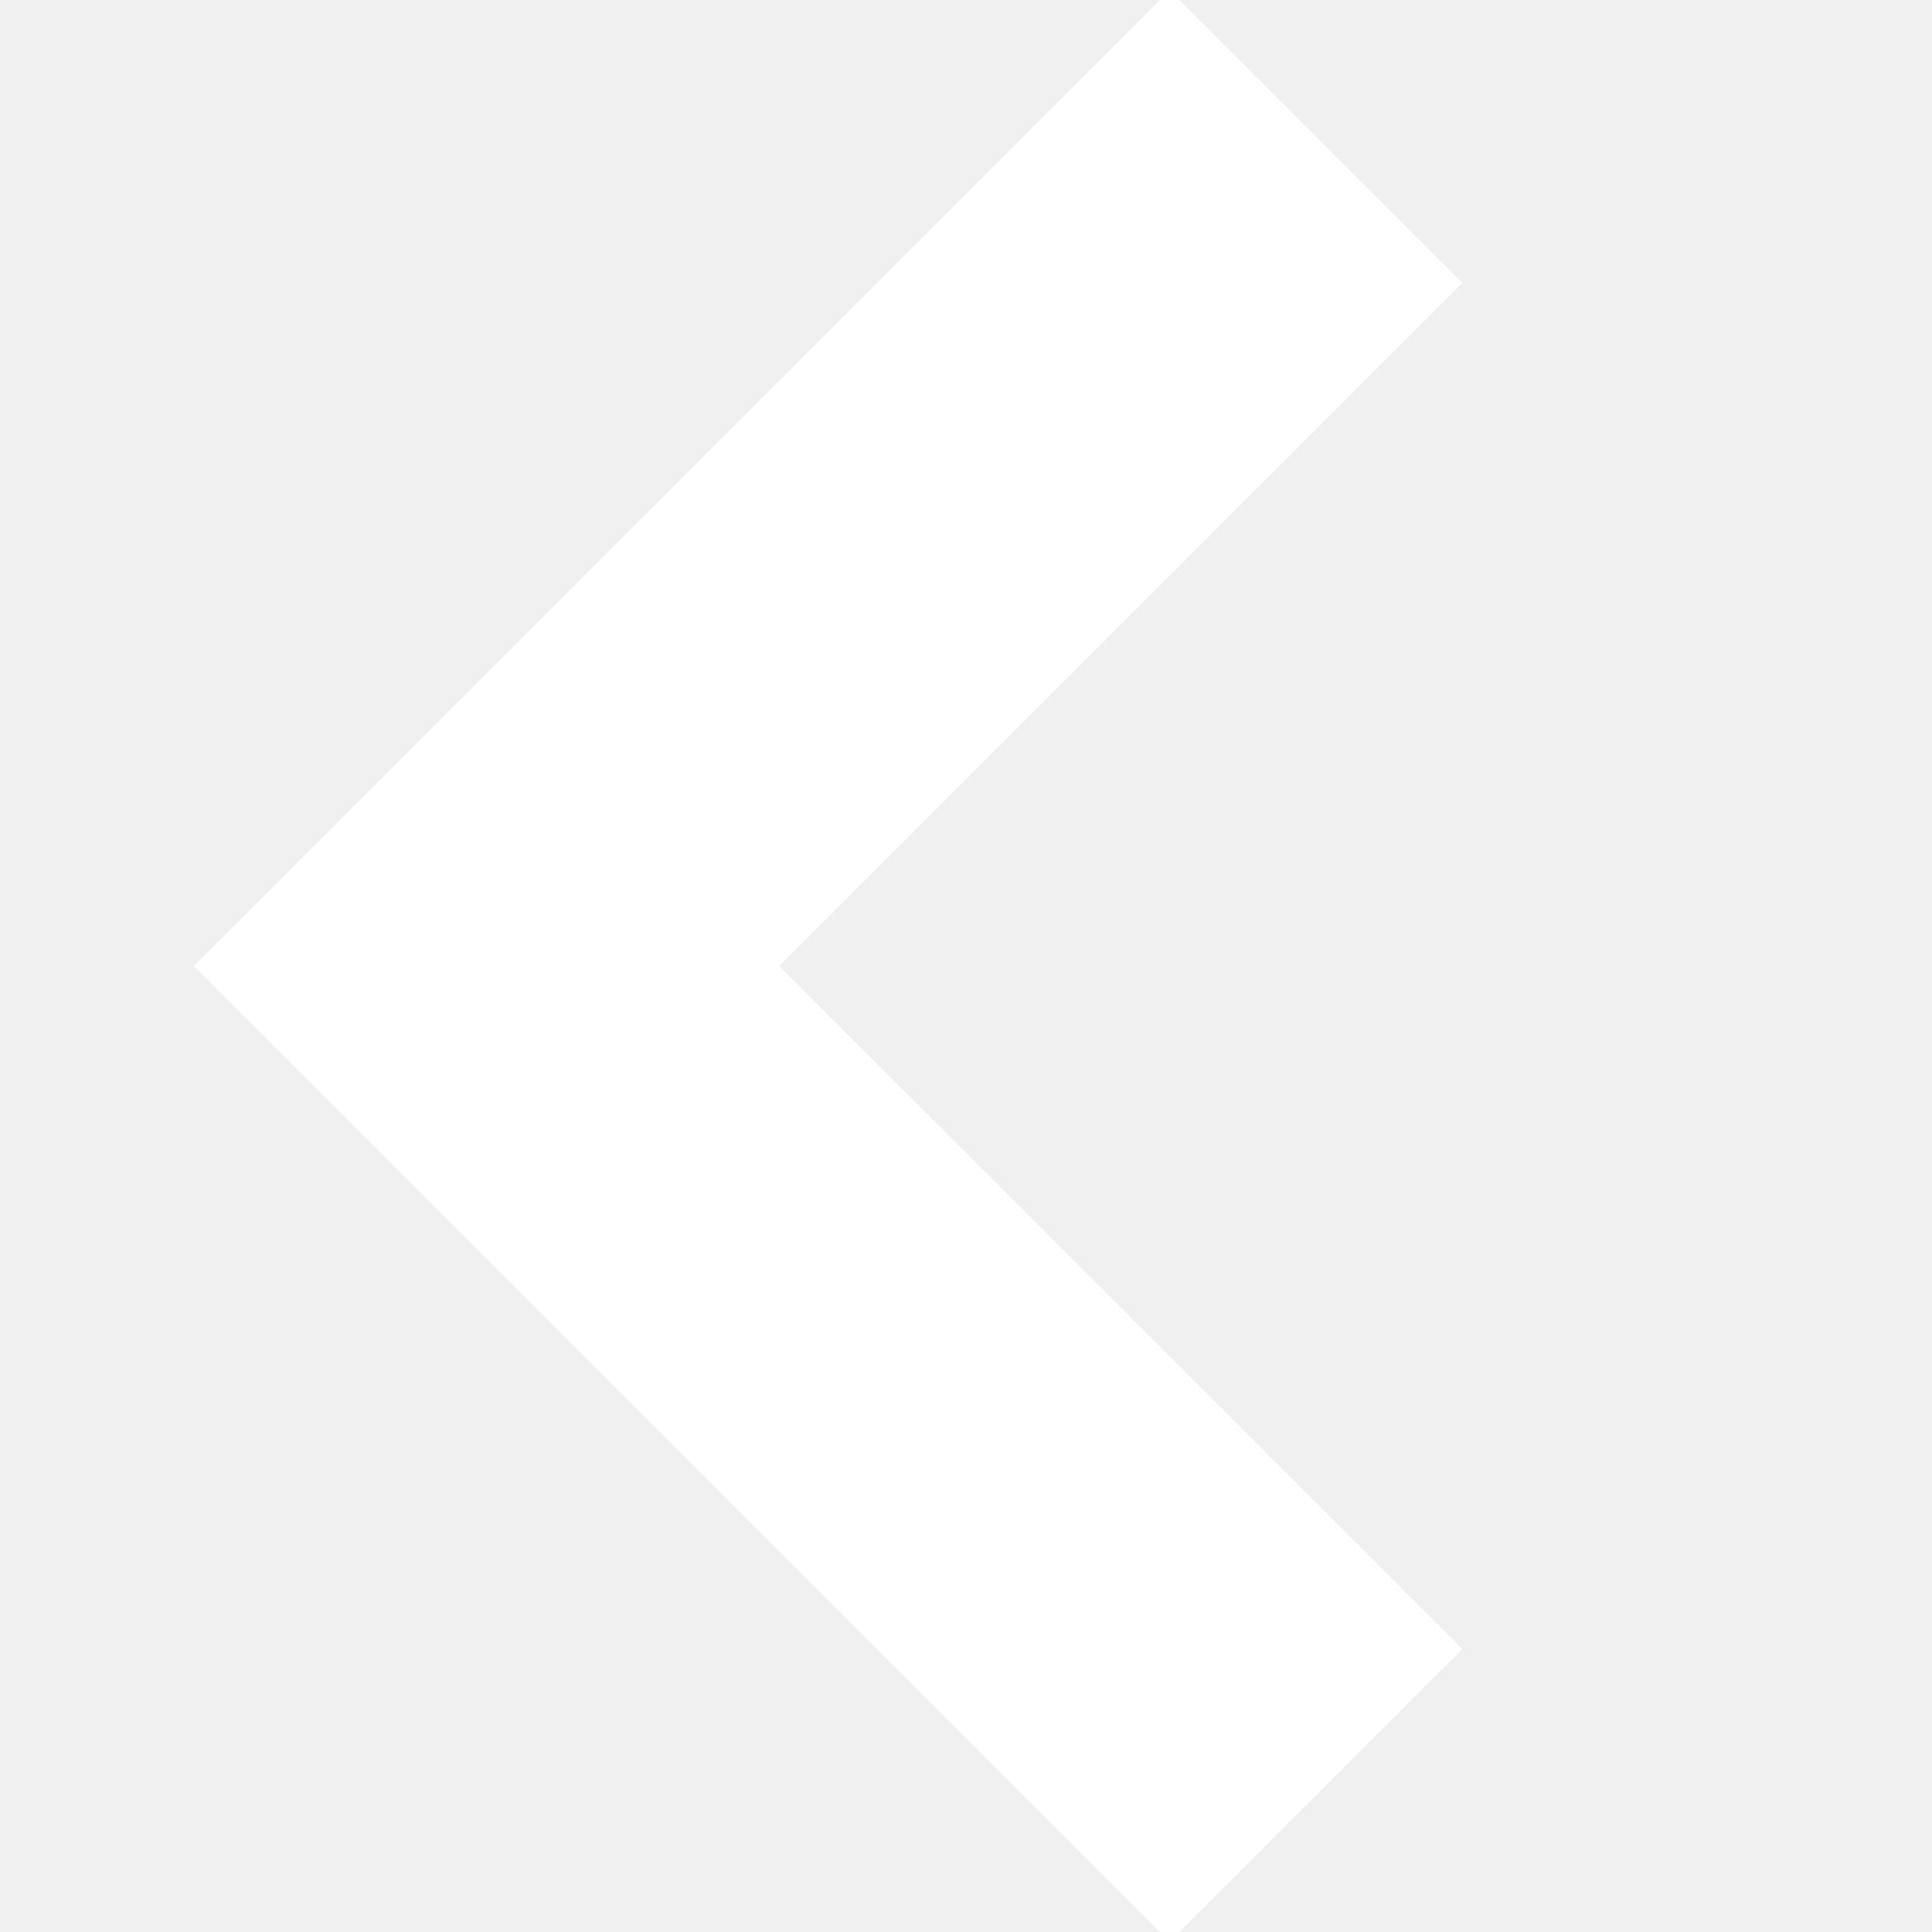
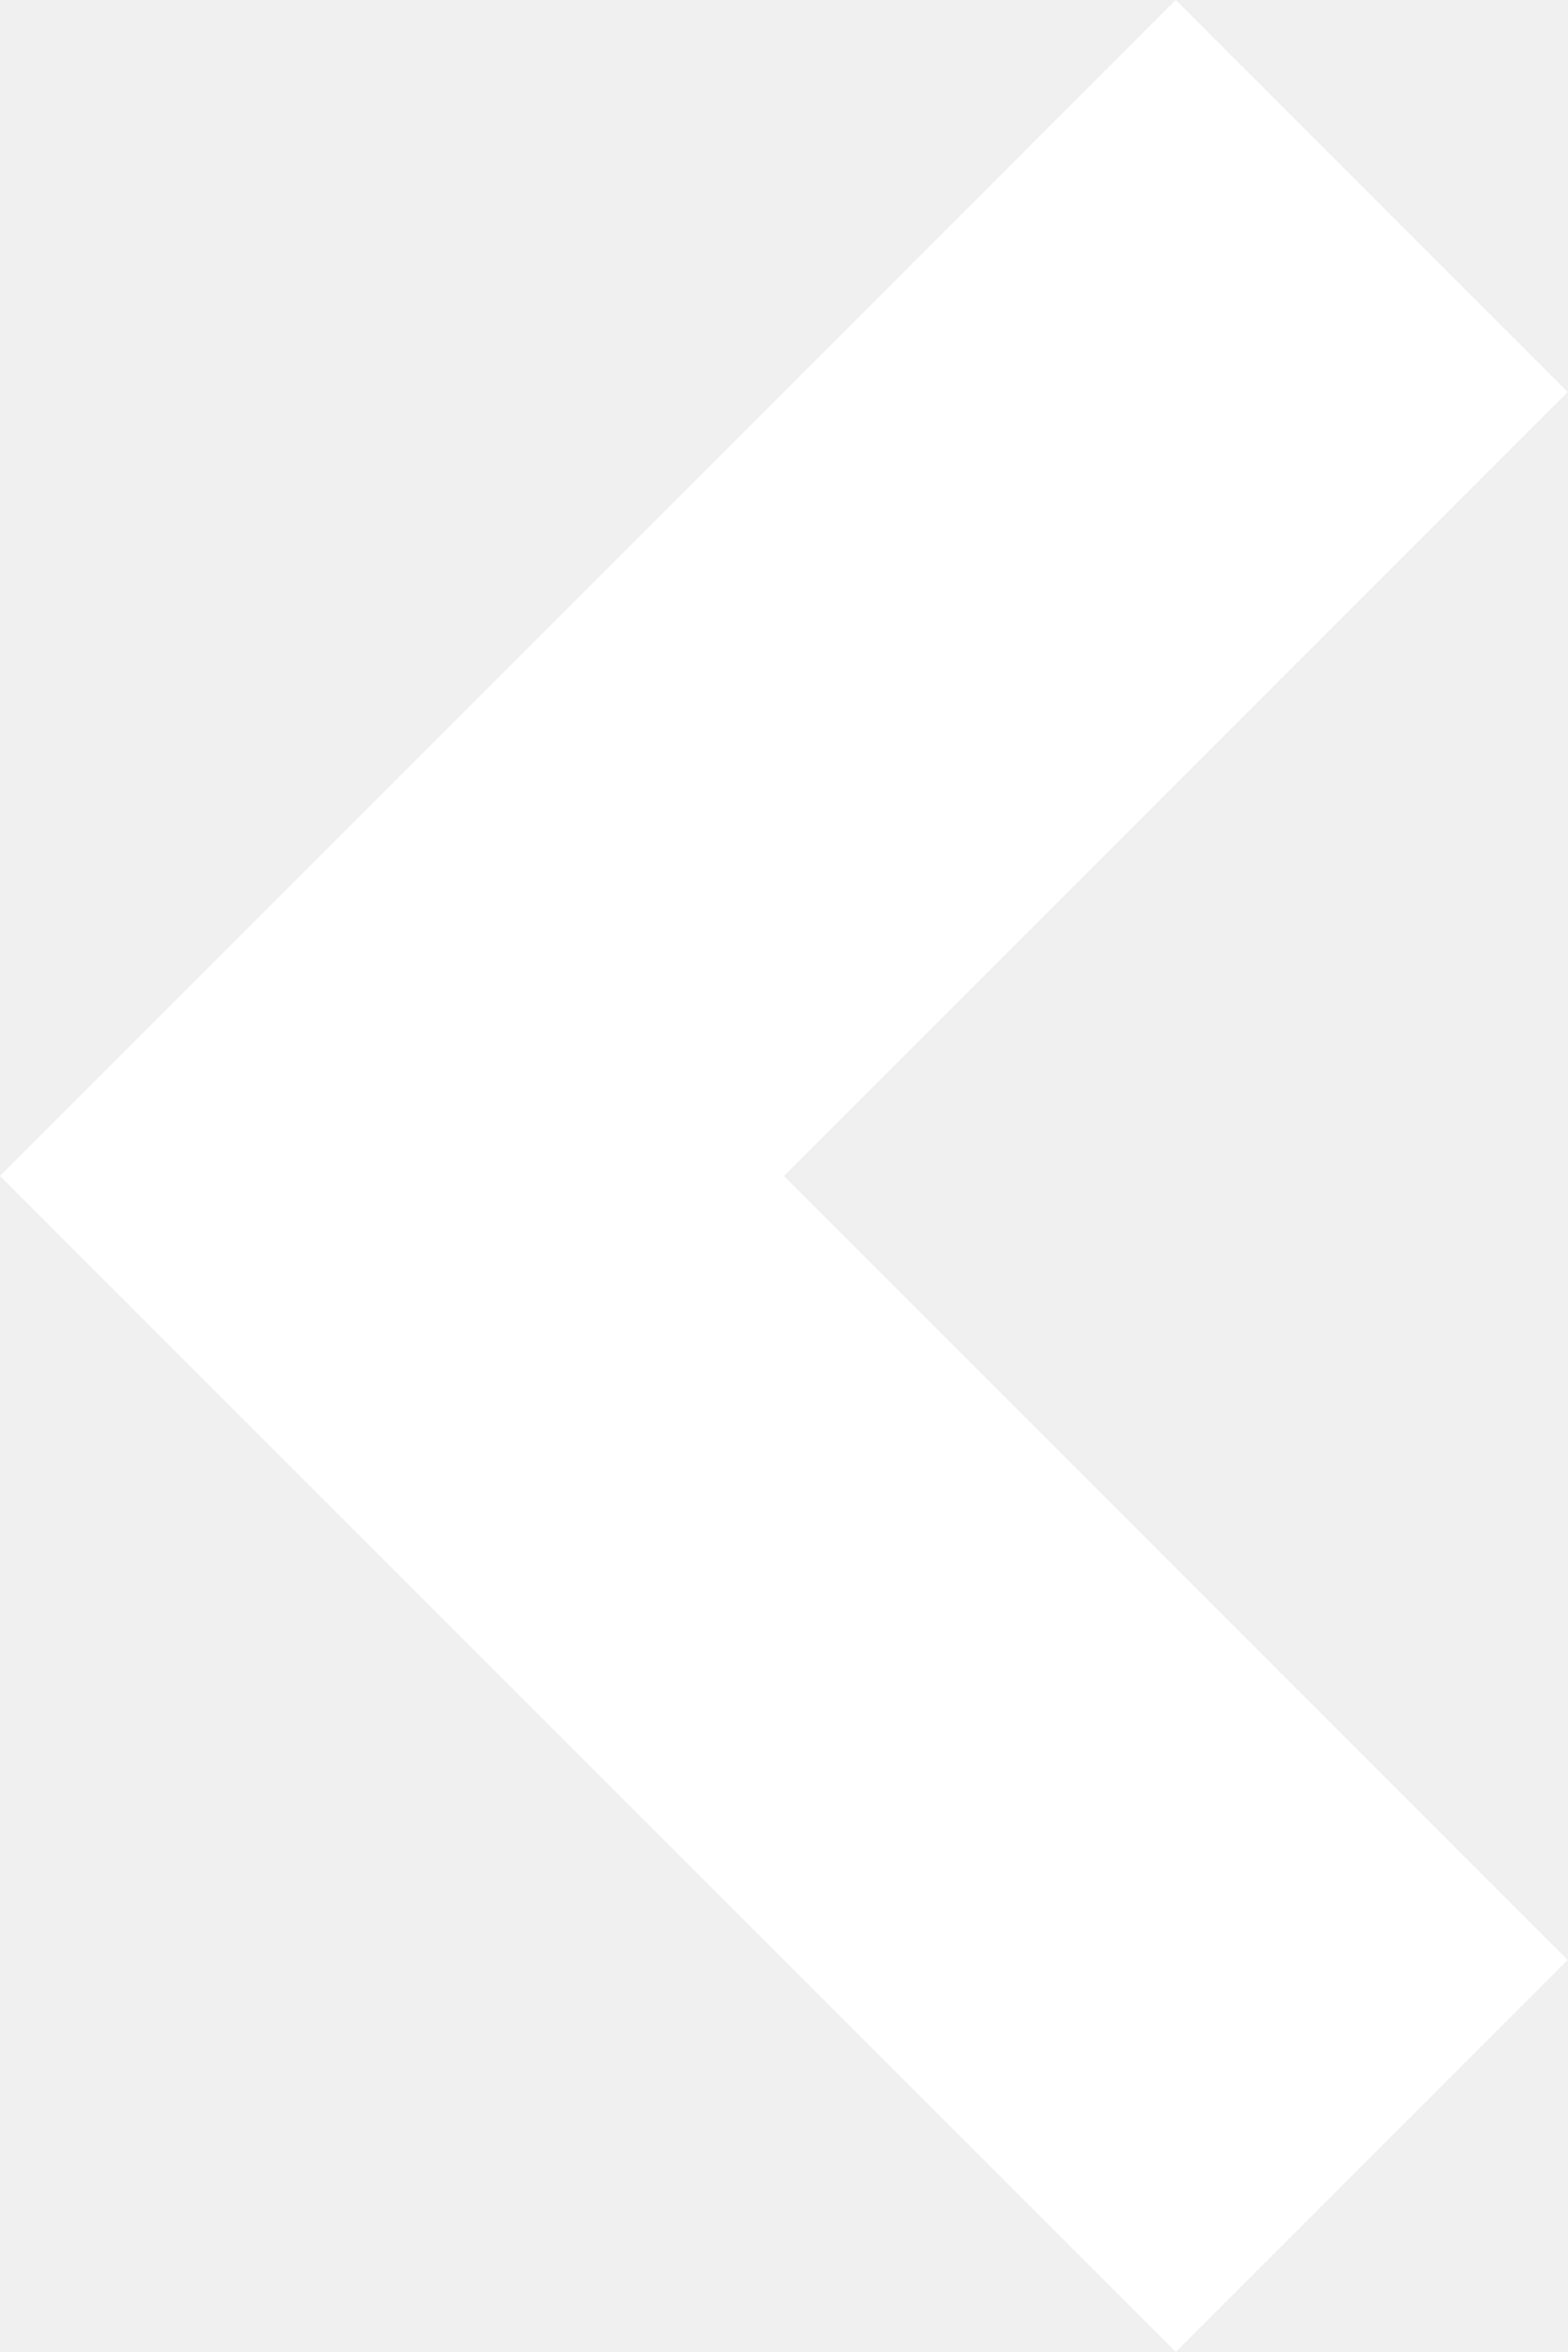
- <svg xmlns="http://www.w3.org/2000/svg" version="1.1" id="Layer_1" x="0px" y="0px" width="14px" height="14px" viewBox="0 0 14 14" style="enable-background:new 0 0 14 14;" xml:space="preserve">
-   <polygon style="fill:#FFFFFF;" points="10.596,11.949 5.646,7 10.596,2.05 8.475,-0.071 1.404,7 8.475,14.07 " />
+ <svg xmlns="http://www.w3.org/2000/svg" version="1.1" id="Layer_1" x="0px" y="0px" width="8px" height="12px" viewBox="0 0 8 12" style="enable-background:new 0 0 8 12;" xml:space="preserve">
+   <polygon fill="#FFF" points="8,2 6,0 0,6 6,12 8,10 4,6 " />
+   <g>
+ </g>
+   <g>
+ </g>
+   <g>
+ </g>
+   <g>
+ </g>
+   <g>
+ </g>
+   <g>
+ </g>
+   <g>
+ </g>
+   <g>
+ </g>
+   <g>
+ </g>
+   <g>
+ </g>
+   <g>
+ </g>
+   <g>
+ </g>
+   <g>
+ </g>
+   <g>
+ </g>
+   <g>
+ </g>
</svg>
